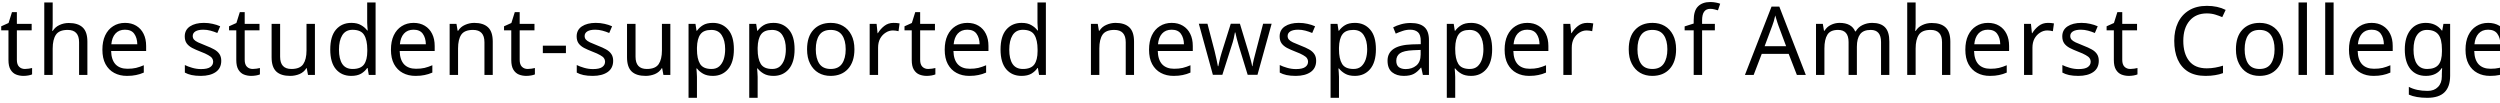
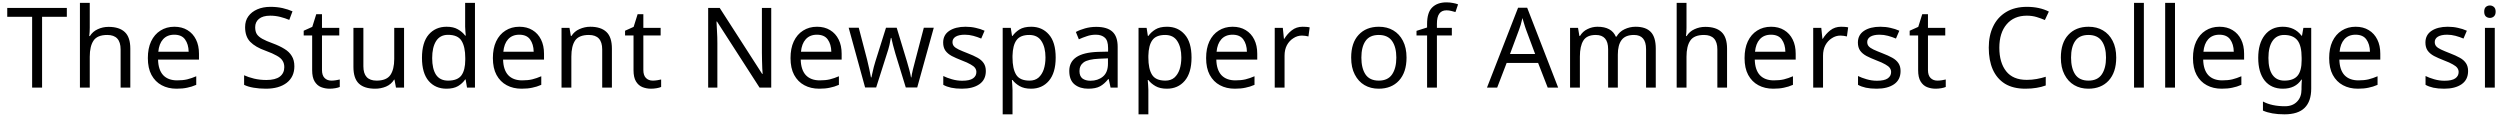
- <svg xmlns="http://www.w3.org/2000/svg" width="367px" height="15px" viewBox="0 0 367 15" version="1.1">
+ <svg xmlns="http://www.w3.org/2000/svg" width="314px" height="15px" viewBox="0 0 314 15" version="1.1">
  <defs />
-   <g id="Symbols" stroke="none" stroke-width="1" fill="none" fill-rule="evenodd" font-family="AGaramondPro-Regular, Adobe Garamond Pro" font-size="14" font-weight="normal" letter-spacing="0.3">
-     <g id="parts/SiteHead" transform="translate(-536, -81)" fill="#000000">
-       <g id="SiteHead">
-         <g id="Bar">
-           <g id="Header">
-             <text id="the-student-supporte">
-               <tspan x="535.962" y="92">the student-supported newspaper of Amherst College since 1868 </tspan>
-             </text>
-           </g>
-         </g>
+   <g id="HomePage" stroke="none" stroke-width="1" fill="none" fill-rule="evenodd" font-family="AGaramondPro-Regular, Adobe Garamond Pro, Adobe-Garamond-Pro" font-size="14" font-weight="normal" letter-spacing="0.3">
+     <g id="Home-Page" transform="translate(-562, -81)" fill="#000000">
+       <g id="Header">
+         <text id="The-Student-Newspape">
+           <tspan x="562.77" y="92">The Student Newspaper of Amherst College since 1868</tspan>
+         </text>
      </g>
    </g>
  </g>
</svg>
